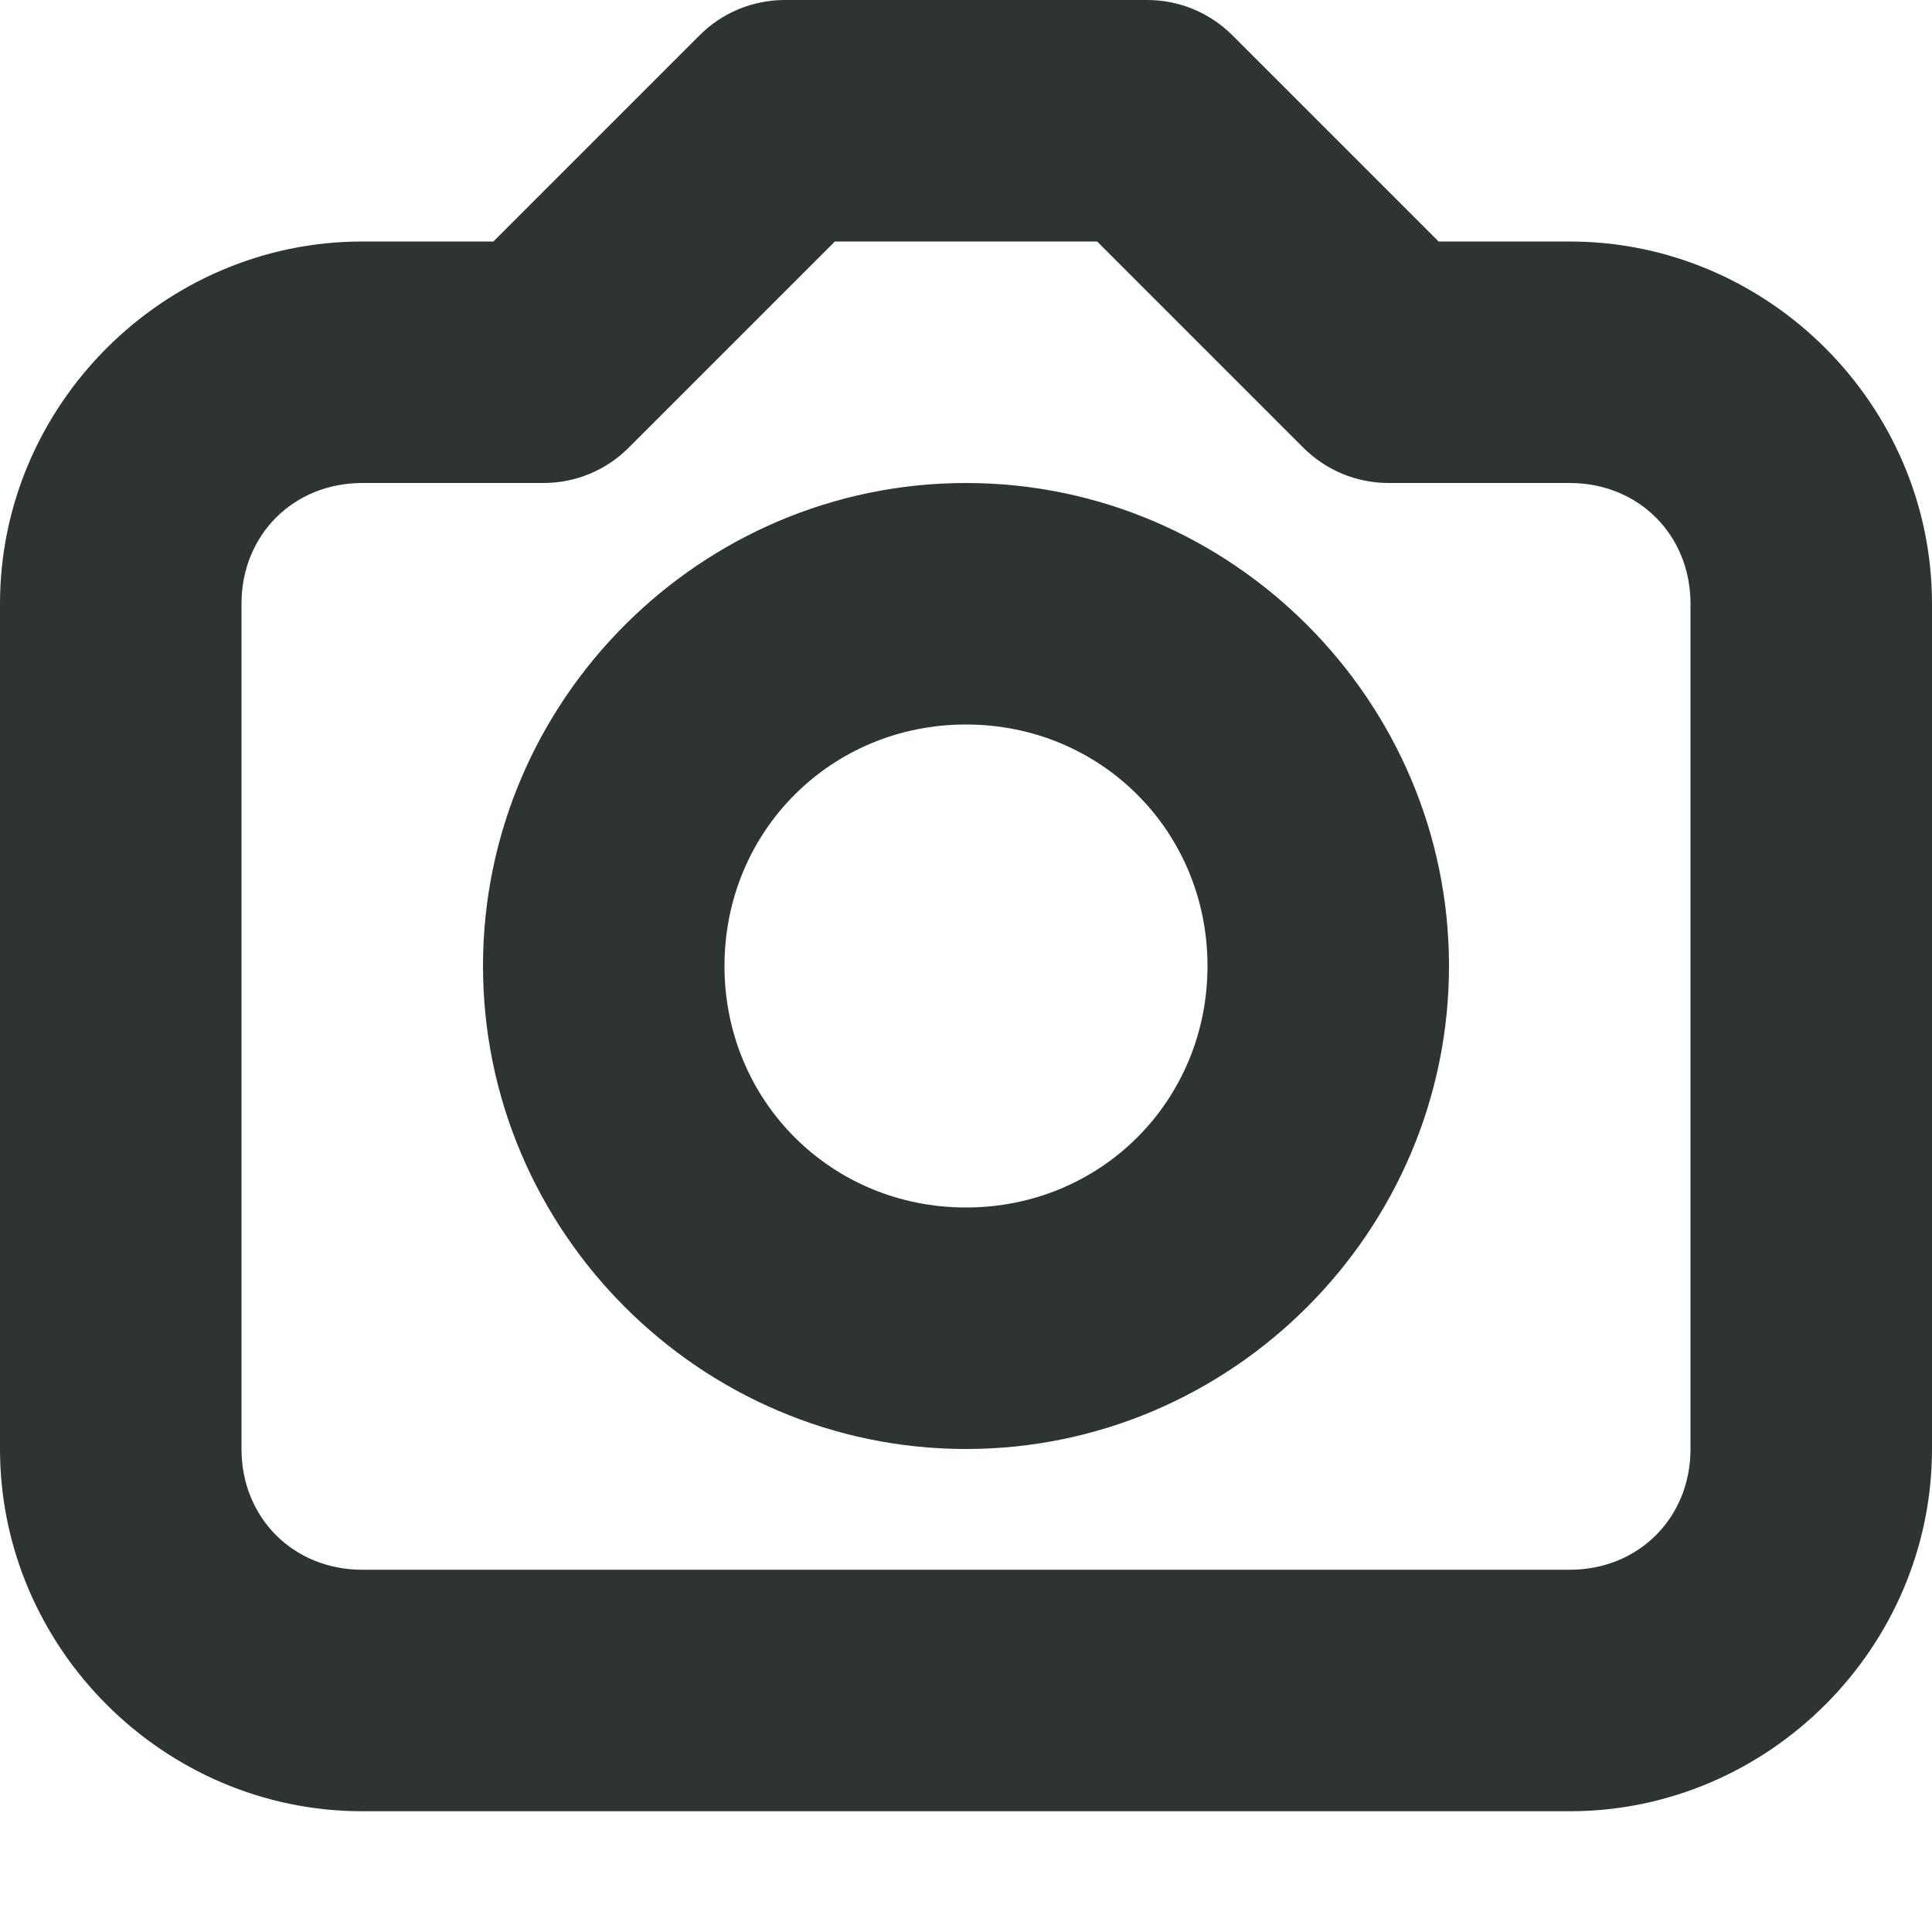
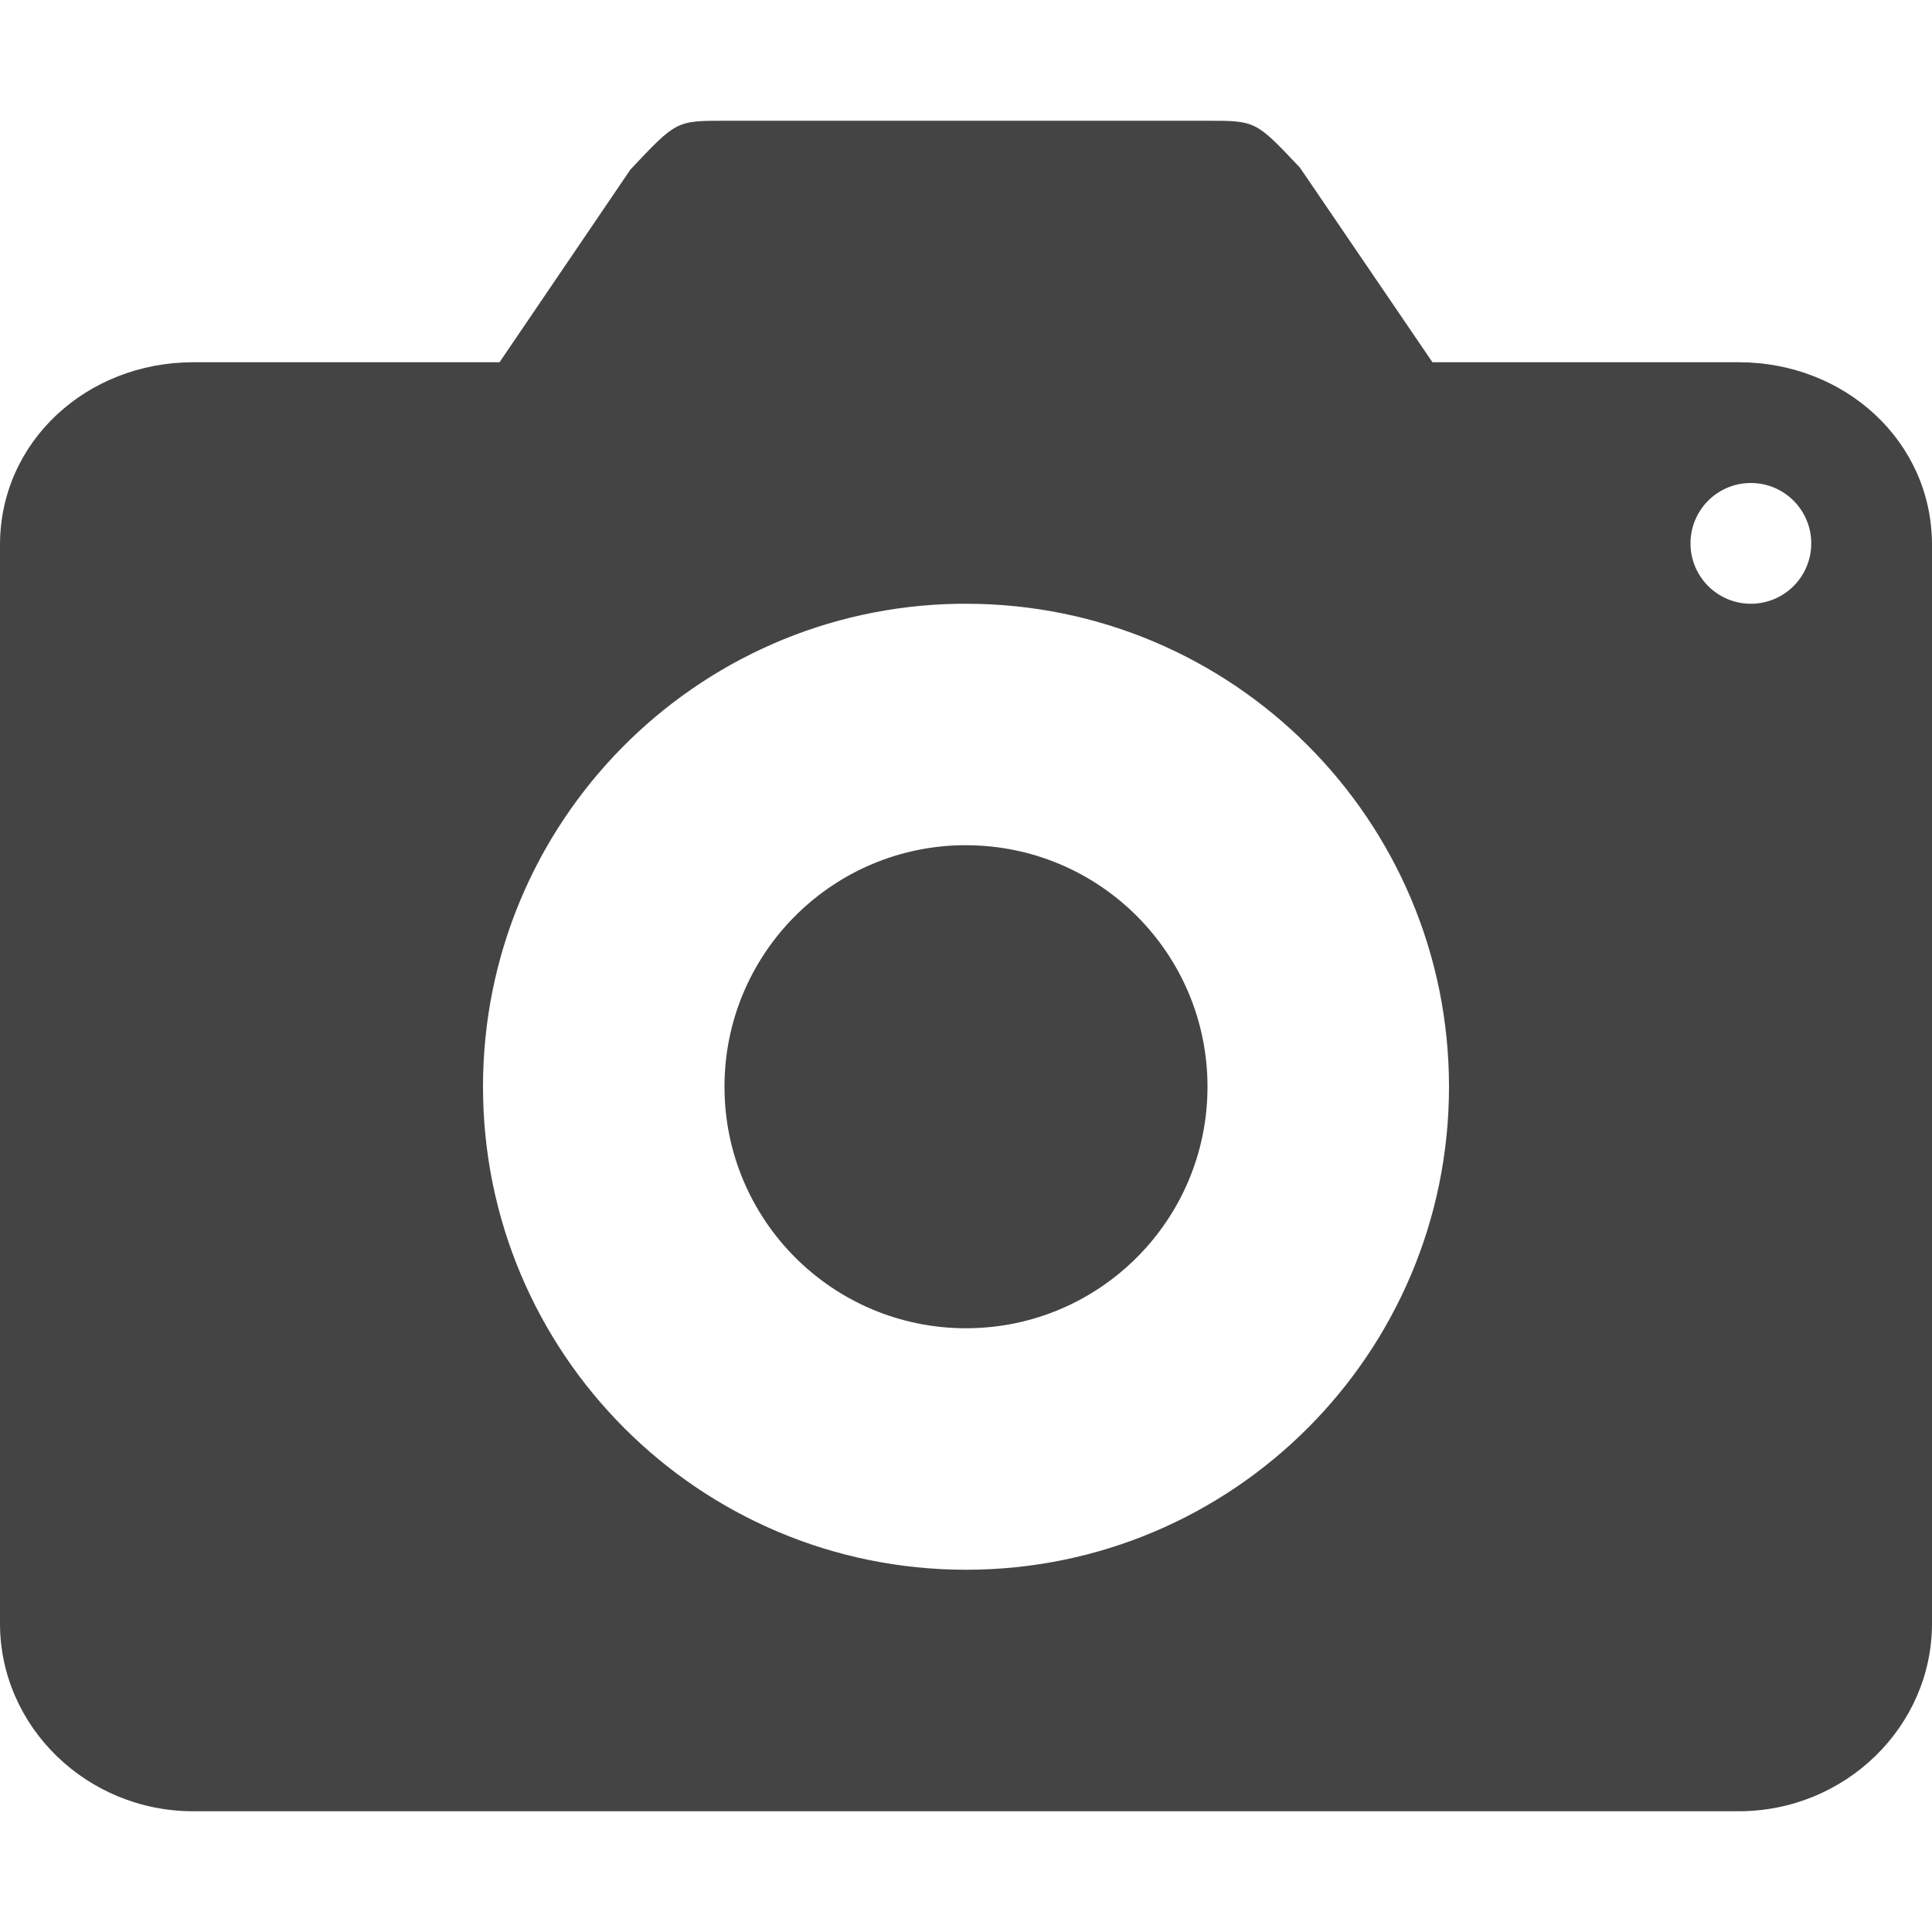
- <svg xmlns="http://www.w3.org/2000/svg" height="16px" viewBox="0 0 16 16" width="16px">
-   <g fill="#2e3434">
-     <path d="m 6.5 0 c -0.266 0 -0.52 0.105 -0.707 0.293 l -1.707 1.707 h -1.086 c -1.645 0 -3 1.355 -3 3 v 7 c 0 1.645 1.355 3 3 3 h 10 c 1.645 0 3 -1.355 3 -3 v -7 c 0 -1.645 -1.355 -3 -3 -3 h -1.086 l -1.707 -1.707 c -0.188 -0.188 -0.441 -0.293 -0.707 -0.293 z m 0.414 2 h 2.172 l 1.707 1.707 c 0.188 0.188 0.441 0.293 0.707 0.293 h 1.5 c 0.57 0 1 0.43 1 1 v 7 c 0 0.57 -0.43 1 -1 1 h -10 c -0.57 0 -1 -0.43 -1 -1 v -7 c 0 -0.57 0.43 -1 1 -1 h 1.5 c 0.266 0 0.52 -0.105 0.707 -0.293 z m 0 0" />
-     <path d="m 8 4 c -2.199 0 -4 1.801 -4 4 s 1.801 4 4 4 s 4 -1.801 4 -4 s -1.801 -4 -4 -4 z m 0 2 c 1.117 0 2 0.883 2 2 s -0.883 2 -2 2 s -2 -0.883 -2 -2 s 0.883 -2 2 -2 z m 0 0" />
-   </g>
+ <svg xmlns="http://www.w3.org/2000/svg" width="16" height="16" version="1.1">
+   <defs>
+     <style id="current-color-scheme" type="text/css">
+    .ColorScheme-Text { color:#444444; } .ColorScheme-Highlight { color:#4285f4; } .ColorScheme-NeutralText { color:#ff9800; } .ColorScheme-PositiveText { color:#4caf50; } .ColorScheme-NegativeText { color:#f44336; }
+   </style>
+   </defs>
+   <path style="fill:currentColor" class="ColorScheme-Text" d="m 6,1 c -0.4,0 -0.399,7.0705e-4 -0.779,0.404 L 4.137,3 H 1.6 C 0.72,3 -4.9999997e-8,3.656 -4.9999997e-8,4.512 V 13.445 C -4.9999997e-8,14.301 0.72,15 1.6,15 H 14.4 C 15.28,15 16,14.301 16,13.445 V 4.512 C 16,3.656 15.28,3 14.4,3 h -2.537 L 10.766,1.389 C 10.4,1.001 10.4,1 10,1 Z m 8.488,3 a 0.5,0.5 0 0 1 0.012,0 0.5,0.5 0 0 1 0.5,0.5 0.5,0.5 0 0 1 -0.5,0.5 0.5,0.5 0 0 1 -0.5,-0.5 0.5,0.5 0 0 1 0.488,-0.5 z m -6.549,1 a 4,4 0 0 1 0.061,0 4,4 0 0 1 4,4 4,4 0 0 1 -4,4 4,4 0 0 1 -4,-4 4,4 0 0 1 3.939,-4 z m 0.012,2 a 2,2 0 0 0 -1.951,2 2,2 0 0 0 2,2 2,2 0 0 0 2,-2 2,2 0 0 0 -2,-2 2,2 0 0 0 -0.049,0 z" />
</svg>
